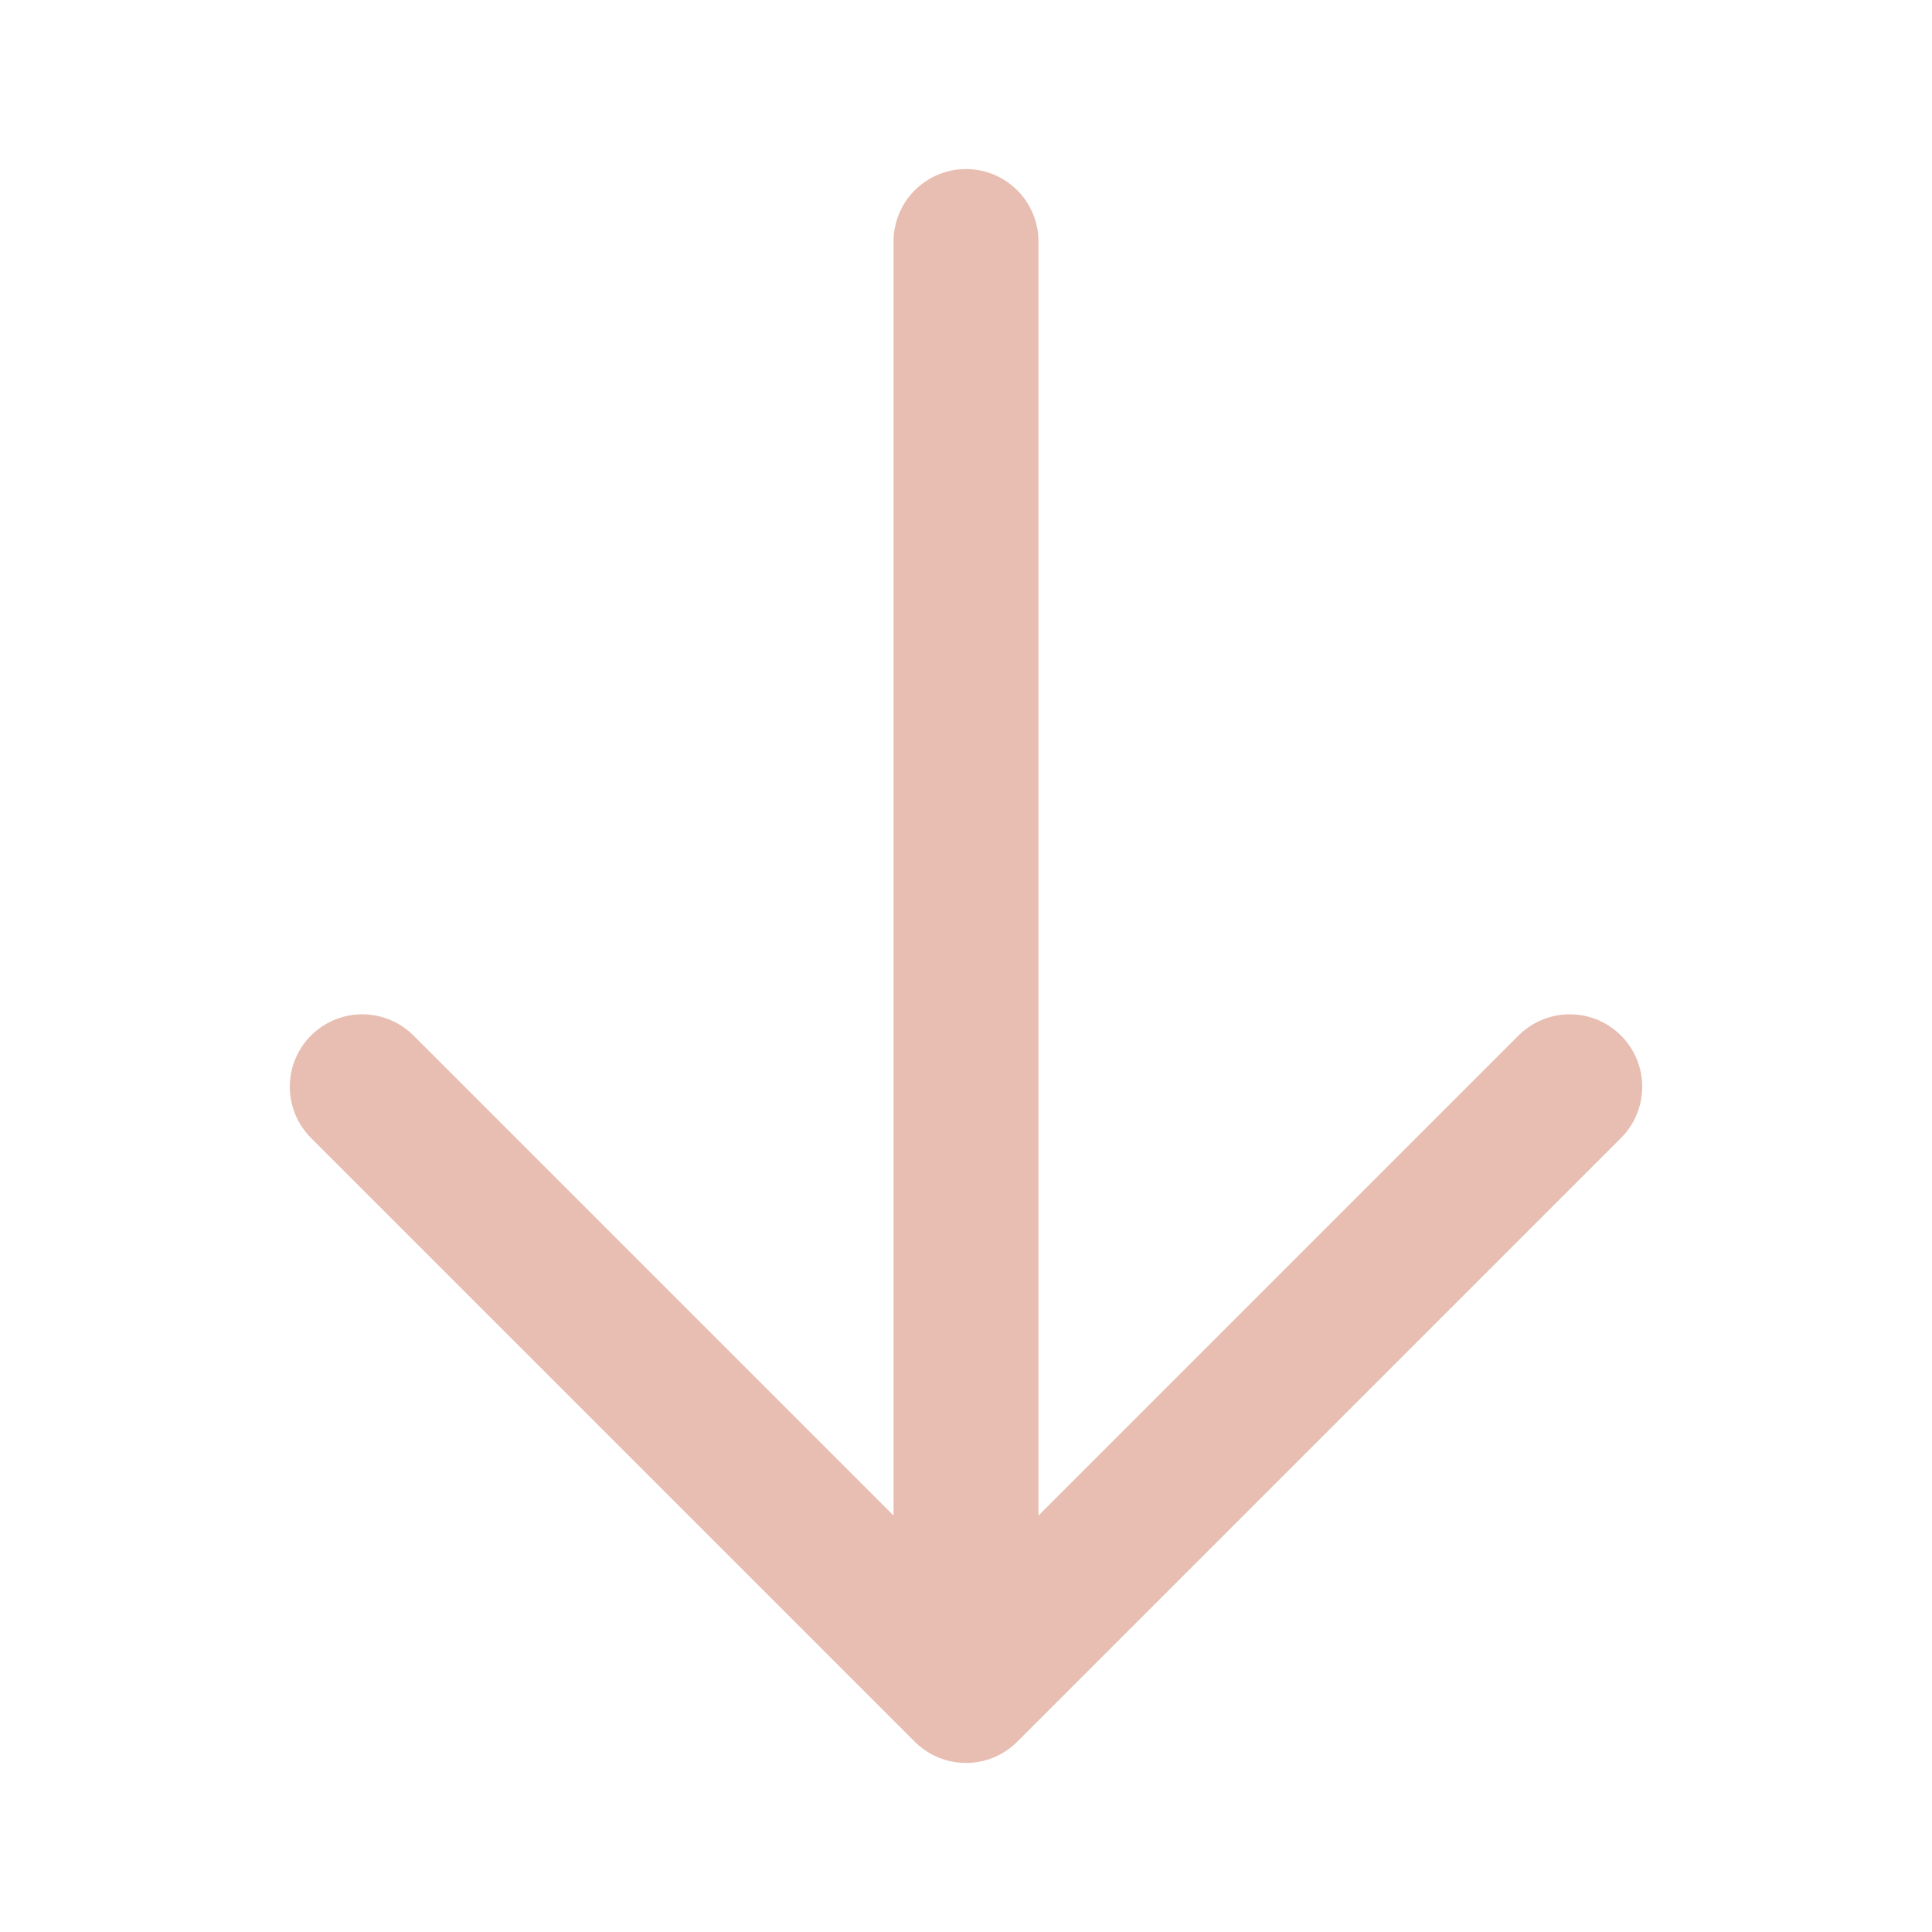
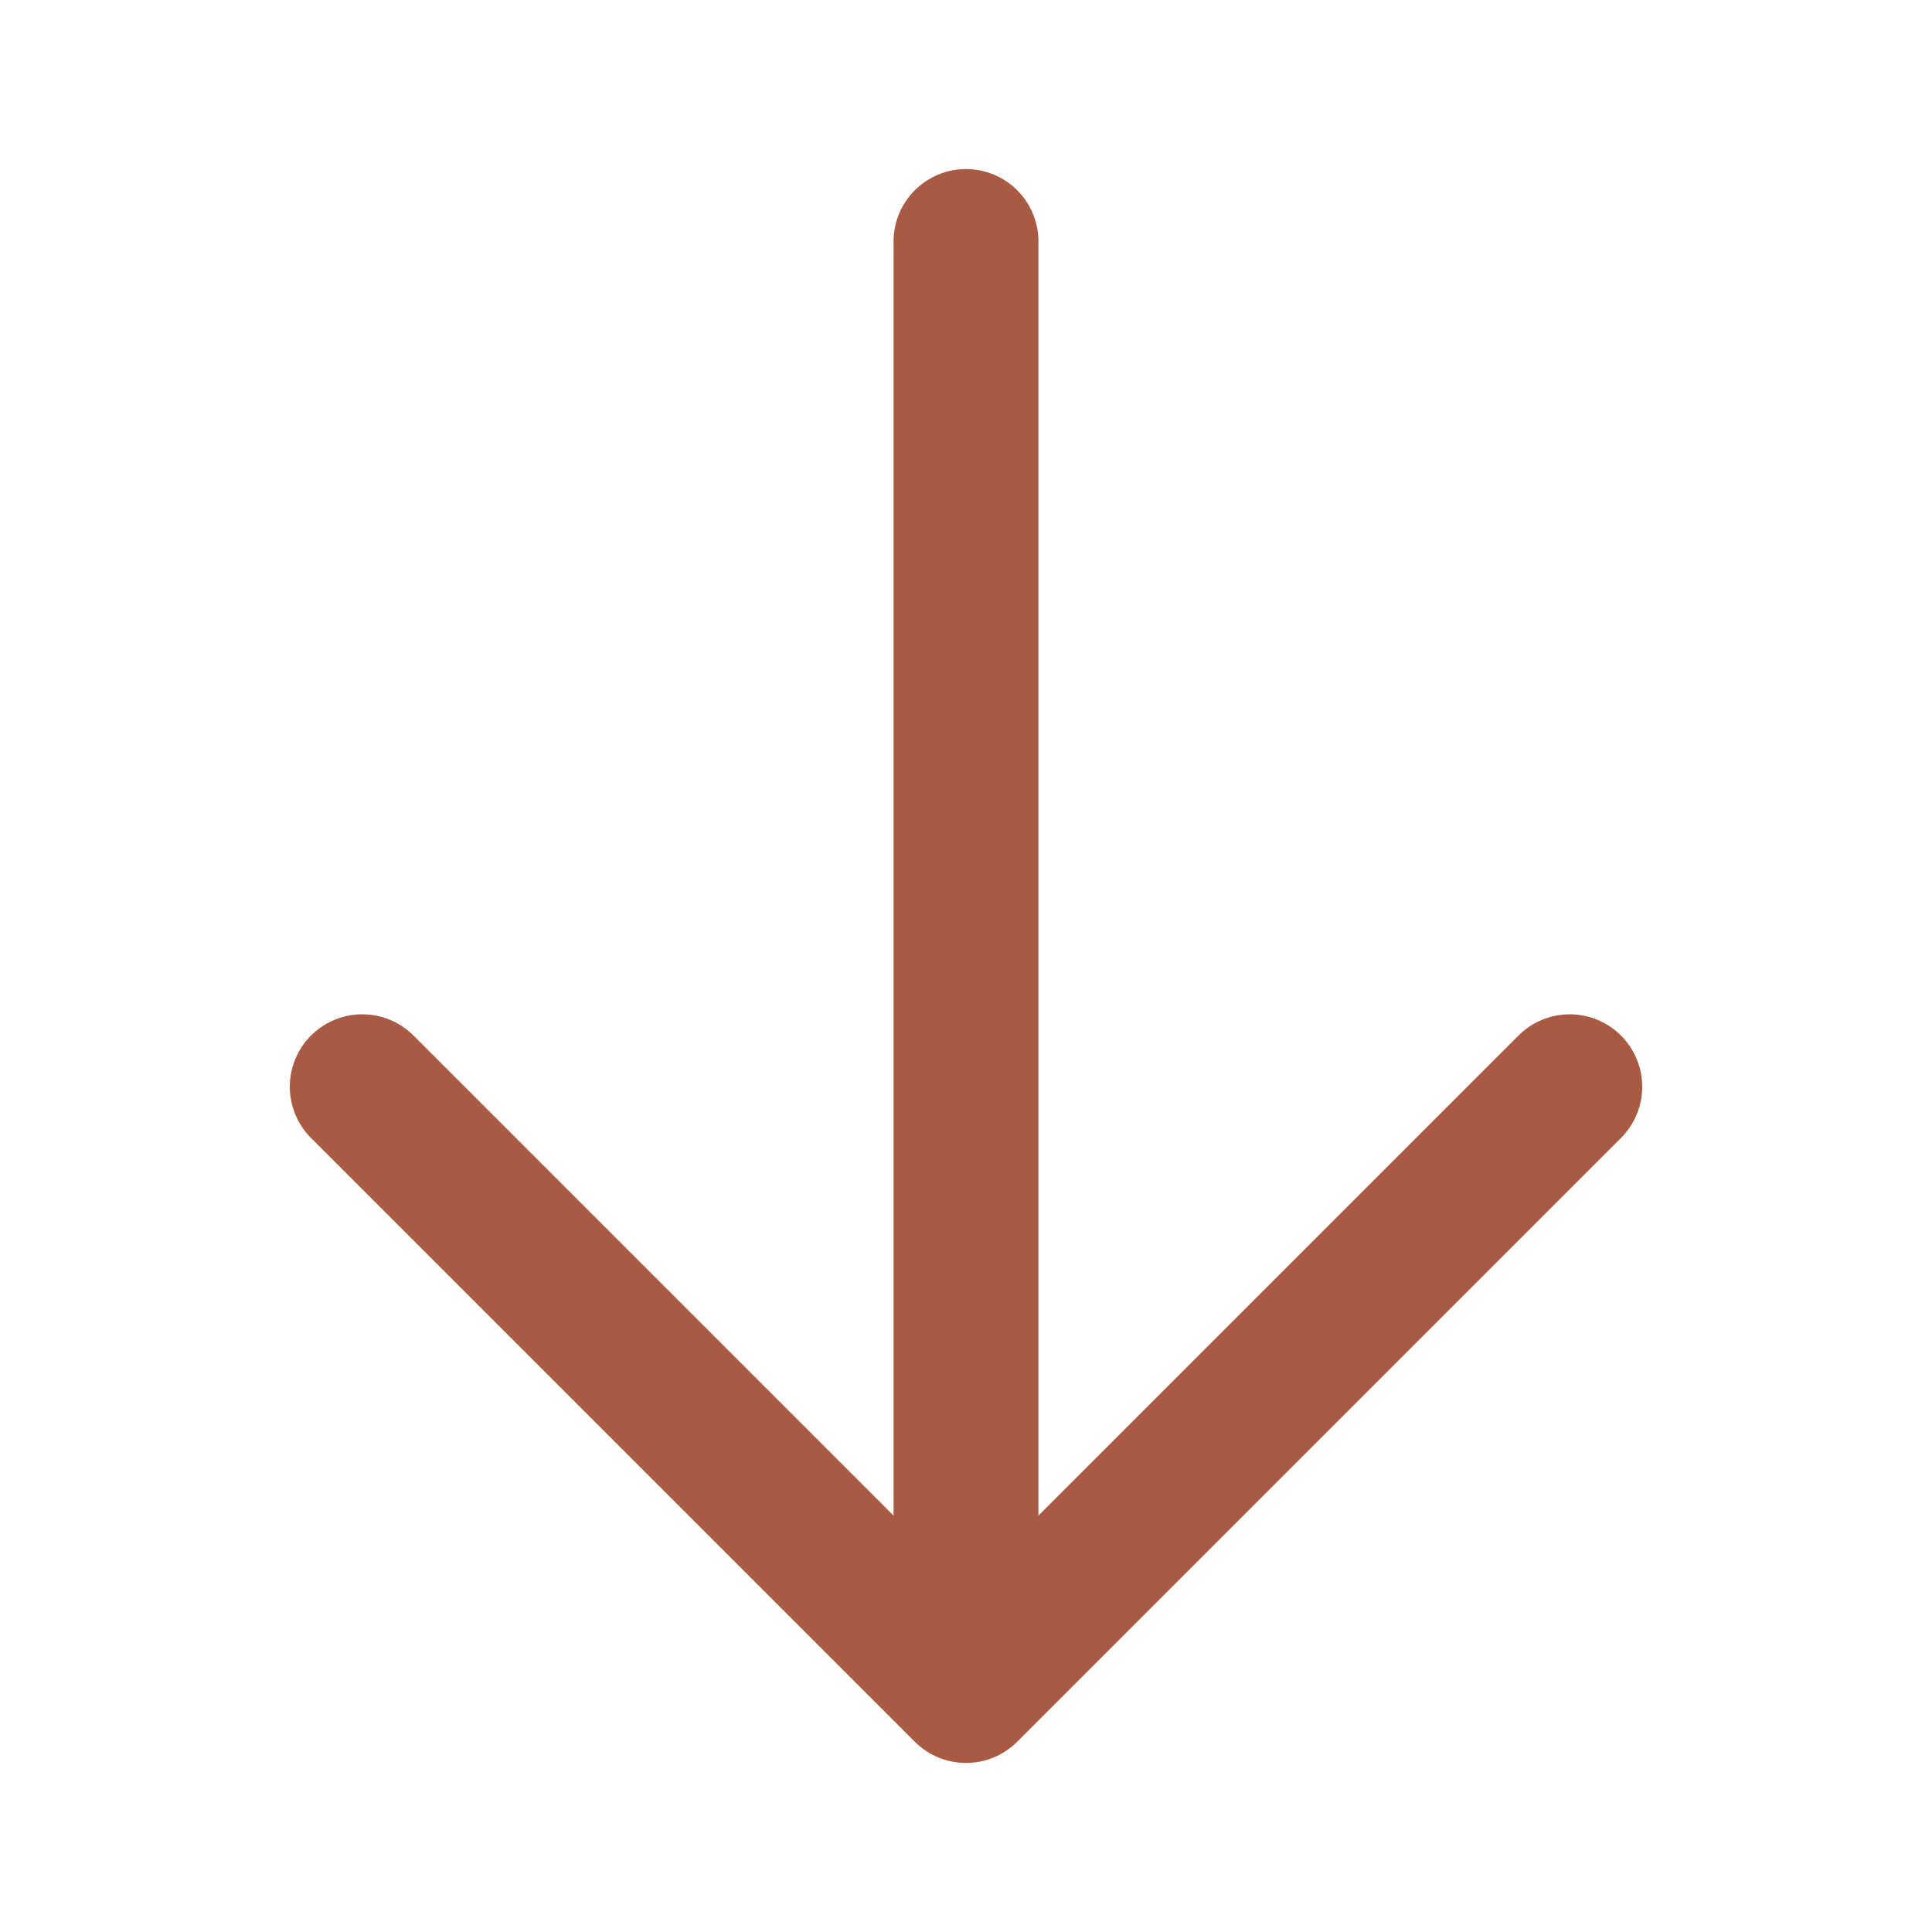
<svg xmlns="http://www.w3.org/2000/svg" width="20" height="20" viewBox="0 0 20 20" fill="none">
-   <path d="M16.25 11.25L10 17.5M10 17.5L3.75 11.25M10 17.5L10 2.5" stroke="#E7BEB1" stroke-width="1.5" stroke-linecap="round" stroke-linejoin="round" />
+   <path d="M16.25 11.25L10 17.5M10 17.5L3.75 11.25M10 17.5L10 2.5" stroke="#A95A43" stroke-width="1.5" stroke-linecap="round" stroke-linejoin="round" />
</svg>
